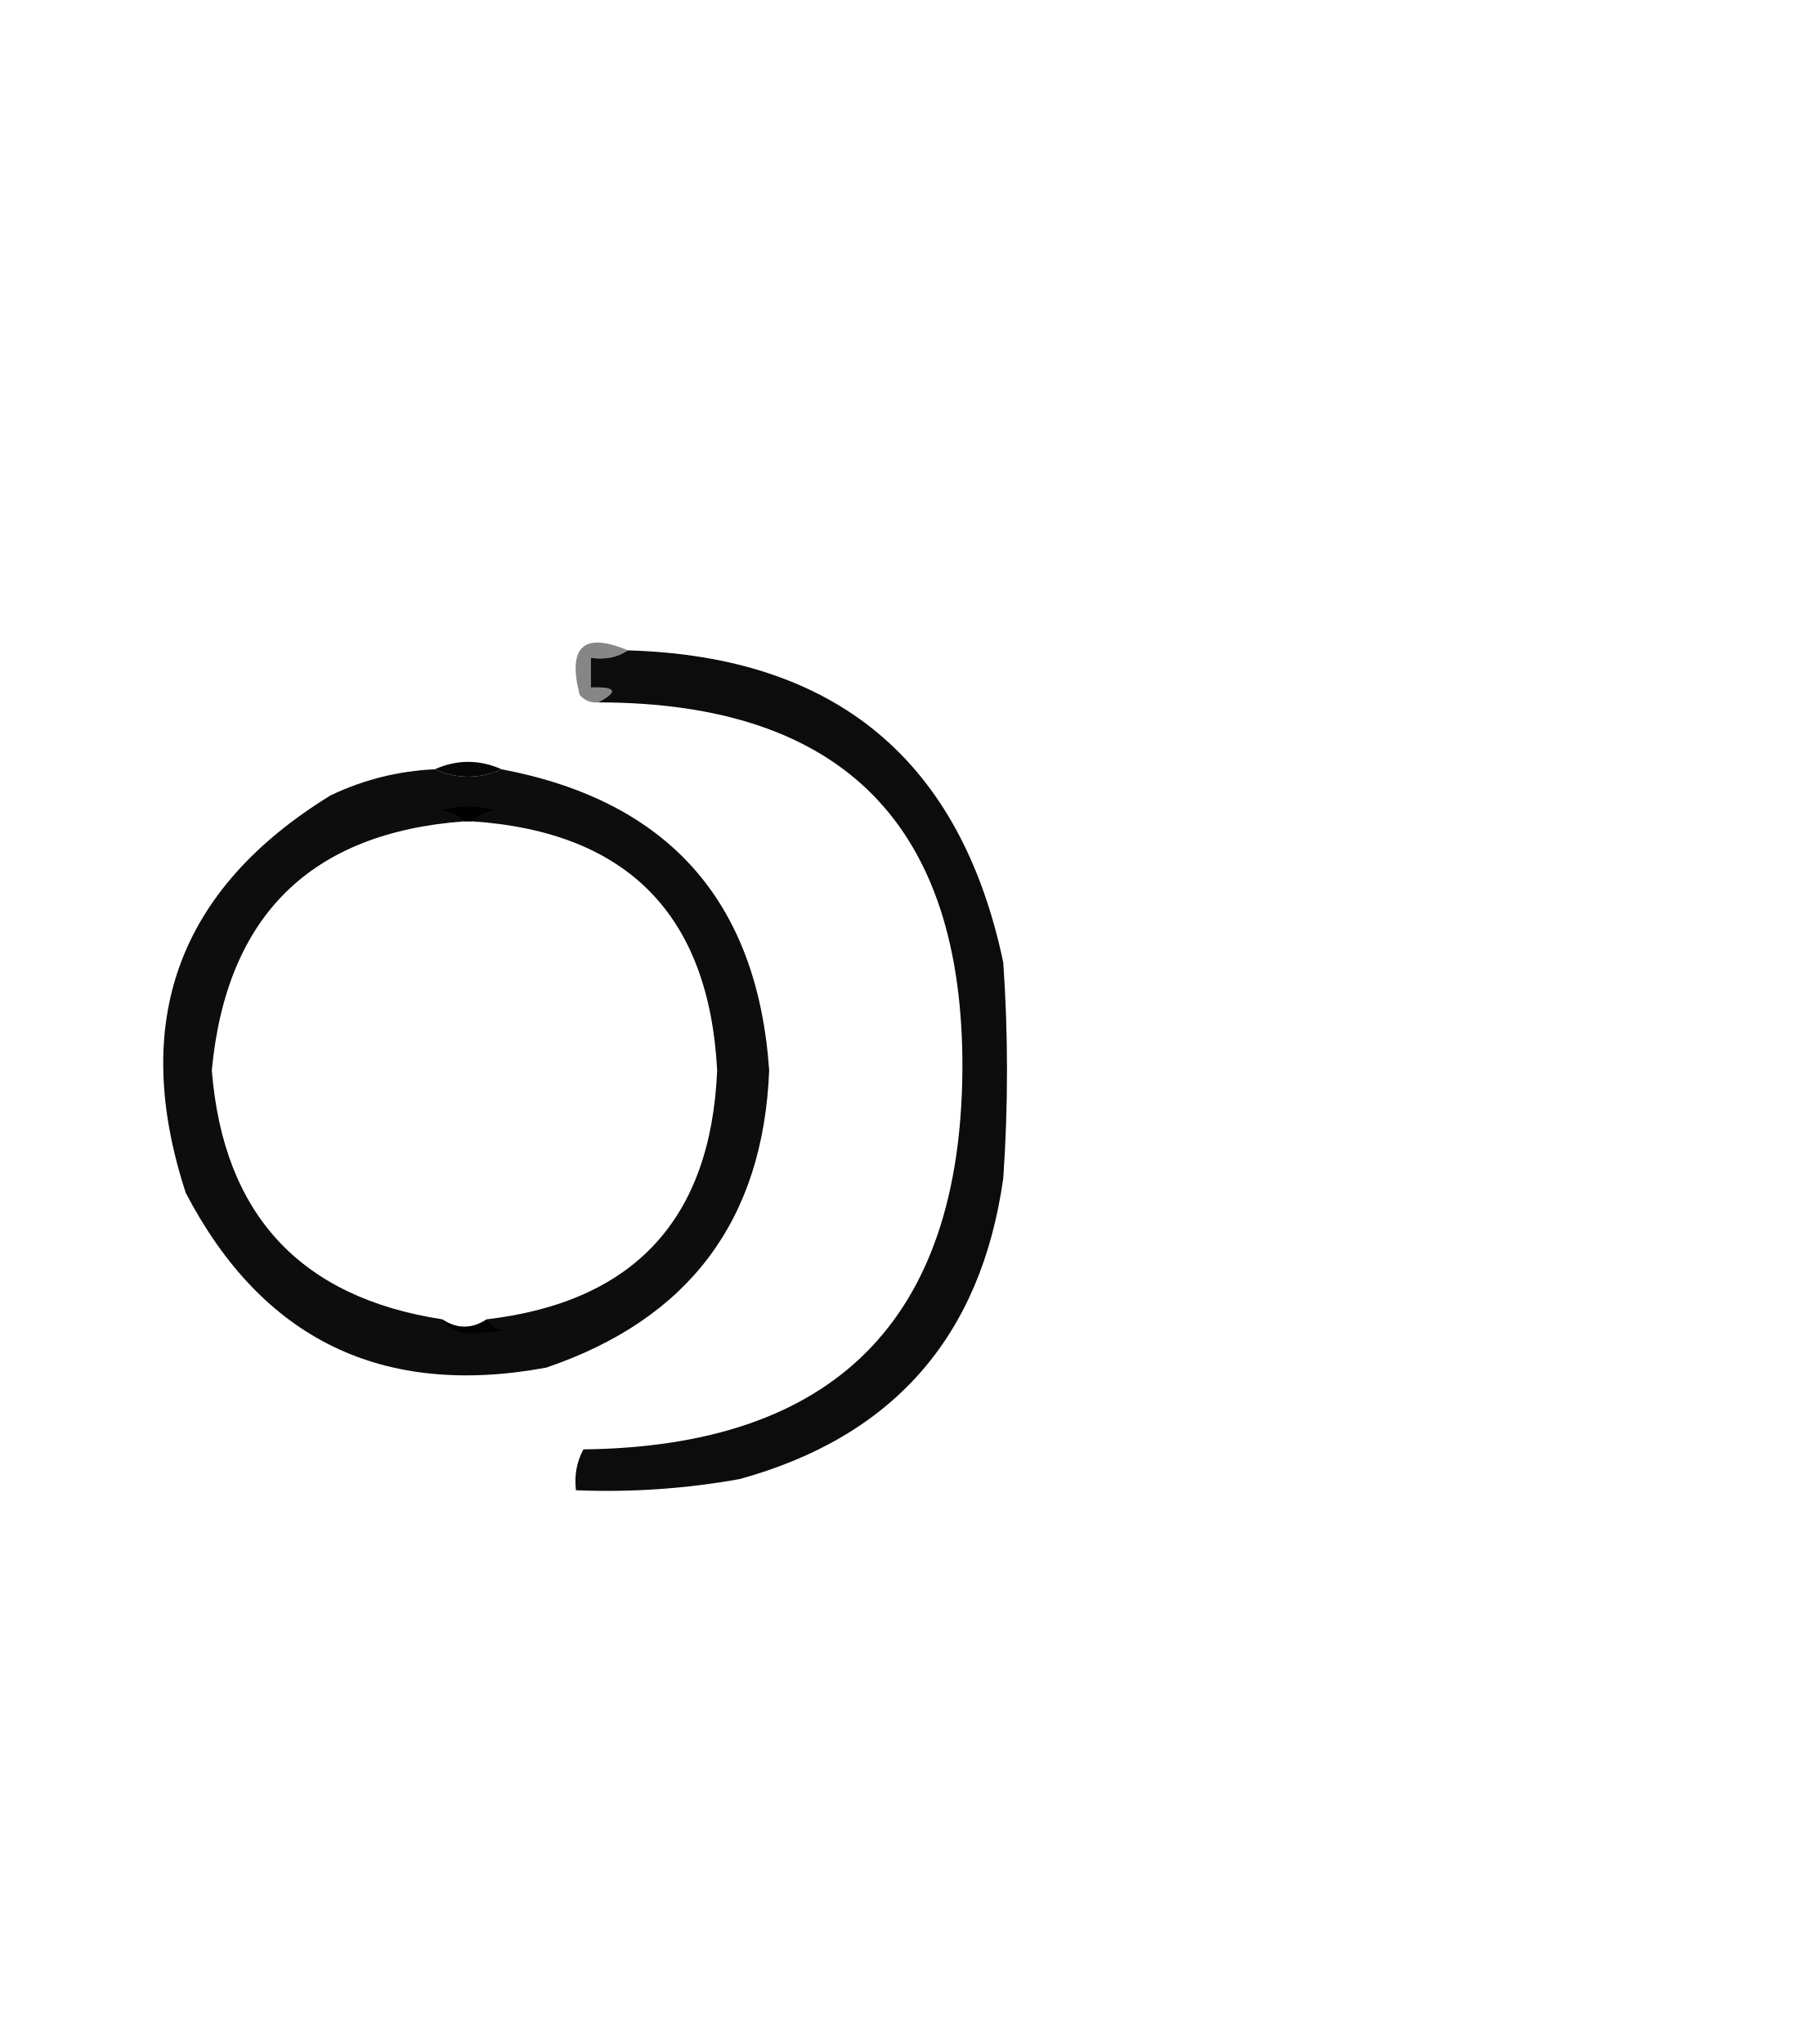
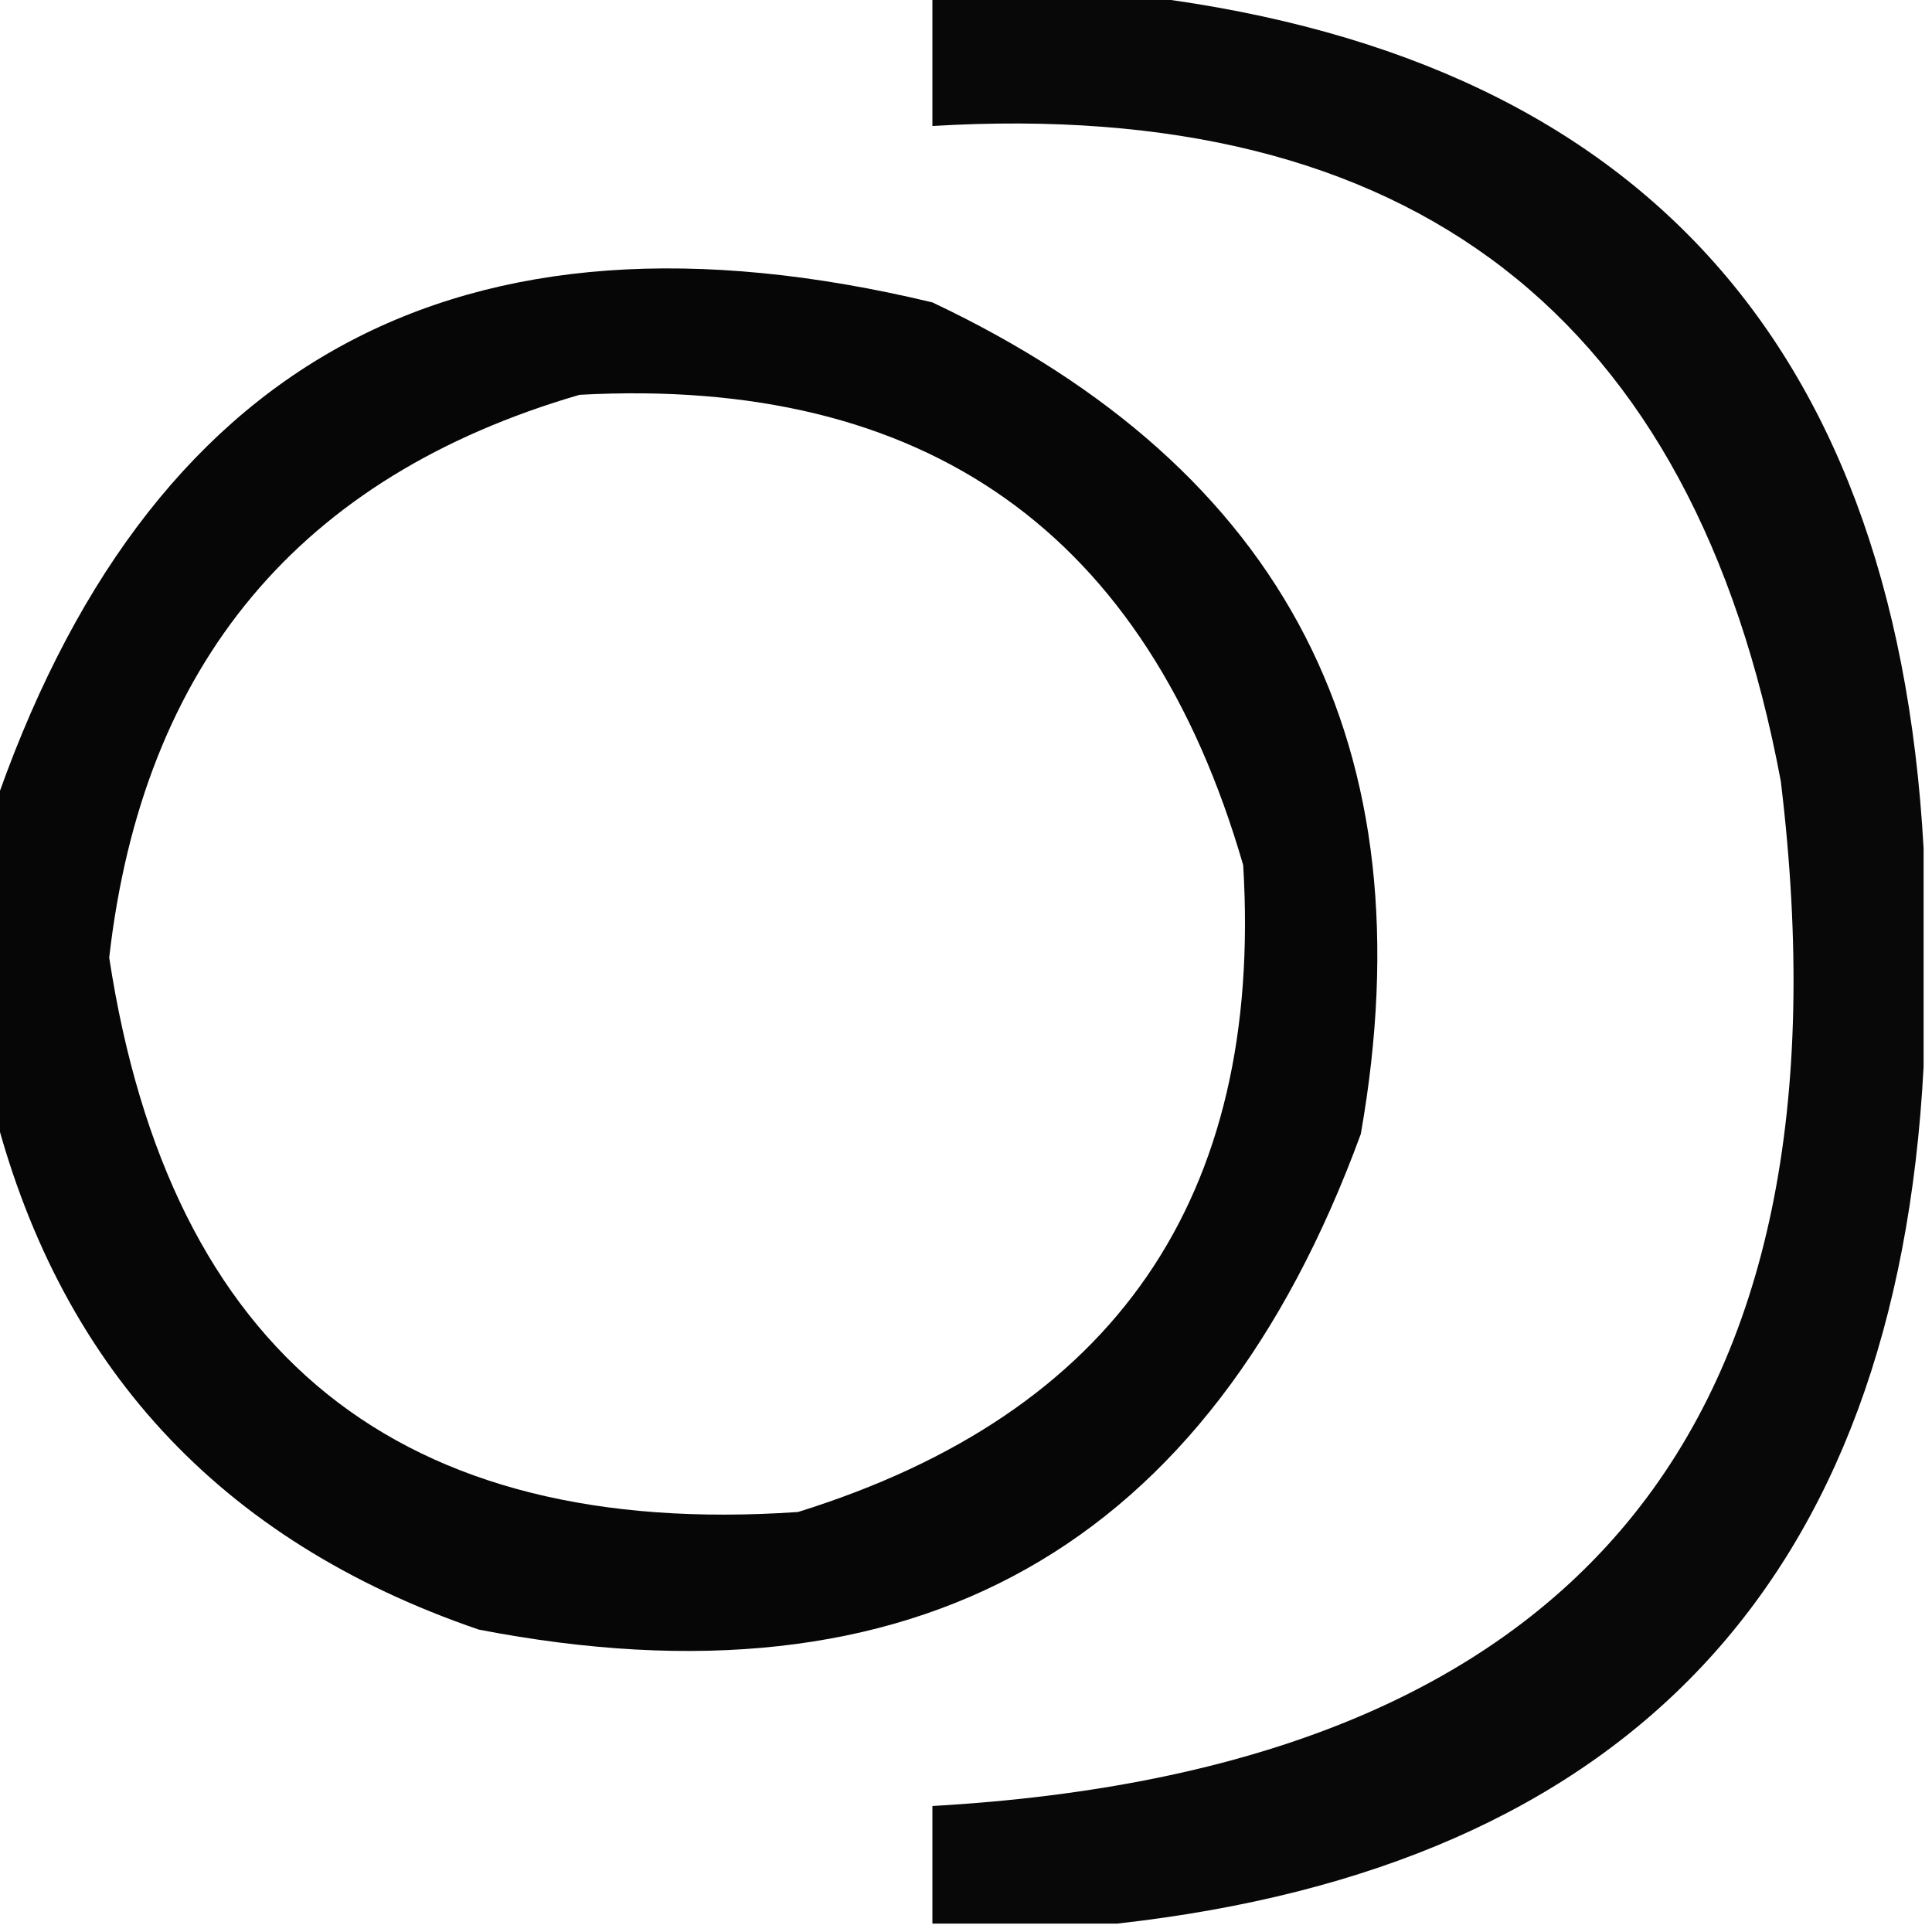
- <svg xmlns="http://www.w3.org/2000/svg" version="1.1" width="244px" height="275px" style="shape-rendering:geometricPrecision; text-rendering:geometricPrecision; image-rendering:optimizeQuality; fill-rule:evenodd; clip-rule:evenodd">
+ <svg xmlns="http://www.w3.org/2000/svg" version="1.1" width="115px" height="115px" style="shape-rendering:geometricPrecision; text-rendering:geometricPrecision; image-rendering:optimizeQuality; fill-rule:evenodd; clip-rule:evenodd">
  <g>
-     <path style="opacity:0.476" fill="#000000" d="M 84.5,87.5 C 83.081,88.451 81.415,88.784 79.5,88.5C 79.5,89.833 79.5,91.167 79.5,92.5C 82.925,92.367 83.258,93.034 80.5,94.5C 79.504,94.586 78.671,94.252 78,93.5C 76.341,86.986 78.507,84.986 84.5,87.5 Z" />
+     <path style="opacity:0.967" fill="#000000" d="M 55.5,-0.5 C 58.833,-0.5 62.167,-0.5 65.5,-0.5C 96.441,2.441 112.774,19.441 114.5,50.5C 114.5,54.833 114.5,59.167 114.5,63.5C 112.891,94.107 96.891,111.107 66.5,114.5C 62.833,114.5 59.167,114.5 55.5,114.5C 55.5,112.167 55.5,109.833 55.5,107.5C 93.827,105.317 110.661,84.983 106,46.5C 100.813,18.788 83.979,5.788 55.5,7.5C 55.5,4.833 55.5,2.167 55.5,-0.5 Z" />
  </g>
  <g>
-     <path style="opacity:0.953" fill="#000000" d="M 84.5,87.5 C 112.455,88.299 129.288,102.299 135,129.5C 135.667,139.167 135.667,148.833 135,158.5C 132.024,179.807 120.191,193.307 99.5,199C 92.229,200.3 84.896,200.8 77.5,200.5C 77.261,198.533 77.594,196.699 78.5,195C 112.231,194.602 129.231,177.602 129.5,144C 129.688,111.022 113.355,94.522 80.5,94.5C 83.258,93.034 82.925,92.367 79.5,92.5C 79.5,91.167 79.5,89.833 79.5,88.5C 81.415,88.784 83.081,88.451 84.5,87.5 Z" />
-   </g>
-   <g>
-     <path style="opacity:0.972" fill="#000000" d="M 67.5,103.5 C 64.5,104.833 61.5,104.833 58.5,103.5C 61.5,102.167 64.5,102.167 67.5,103.5 Z" />
-   </g>
-   <g>
-     <path style="opacity:0.948" fill="#000000" d="M 58.5,103.5 C 61.5,104.833 64.5,104.833 67.5,103.5C 89.916,107.749 101.917,121.249 103.5,144C 102.702,164.144 92.701,177.477 73.5,184C 51.473,188.069 35.306,180.236 25,160.5C 17.459,137.451 23.959,119.618 44.5,107C 48.936,104.891 53.603,103.724 58.5,103.5 Z M 62.5,110.5 C 62.833,110.5 63.167,110.5 63.5,110.5C 84.399,111.899 95.399,123.066 96.5,144C 95.665,164.001 85.331,175.167 65.5,177.5C 63.5,178.833 61.5,178.833 59.5,177.5C 40.39,174.554 30.057,163.387 28.5,144C 30.469,123.197 41.802,112.03 62.5,110.5 Z" />
-   </g>
-   <g>
-     <path style="opacity:0.958" fill="#000000" d="M 63.5,110.5 C 63.167,110.5 62.833,110.5 62.5,110.5C 61.737,109.732 60.737,109.232 59.5,109C 61.833,108.333 64.167,108.333 66.5,109C 65.263,109.232 64.263,109.732 63.5,110.5 Z" />
-   </g>
-   <g>
-     <path style="opacity:0.861" fill="#000000" d="M 59.5,177.5 C 61.5,178.833 63.5,178.833 65.5,177.5C 65.918,178.222 66.584,178.722 67.5,179C 66.167,179.167 64.833,179.333 63.5,179.5C 61.667,179.415 60.334,178.748 59.5,177.5 Z" />
+     <path style="opacity:0.976" fill="#000000" d="M -0.5,65.5 C -0.5,59.833 -0.5,54.167 -0.5,48.5C 8.667,21.409 27.334,11.242 55.5,18C 76.561,27.955 85.061,44.455 81,67.5C 71.954,92.187 54.453,102.02 28.5,97C 13.04,91.712 3.373,81.212 -0.5,65.5 Z M 34.5,23.5 C 55.114,22.386 68.28,31.719 74,51.5C 75.193,71.293 66.359,84.126 47.5,90C 23.782,91.624 10.115,80.624 6.5,57C 8.494,39.52 17.828,28.353 34.5,23.5 Z" />
  </g>
</svg>
